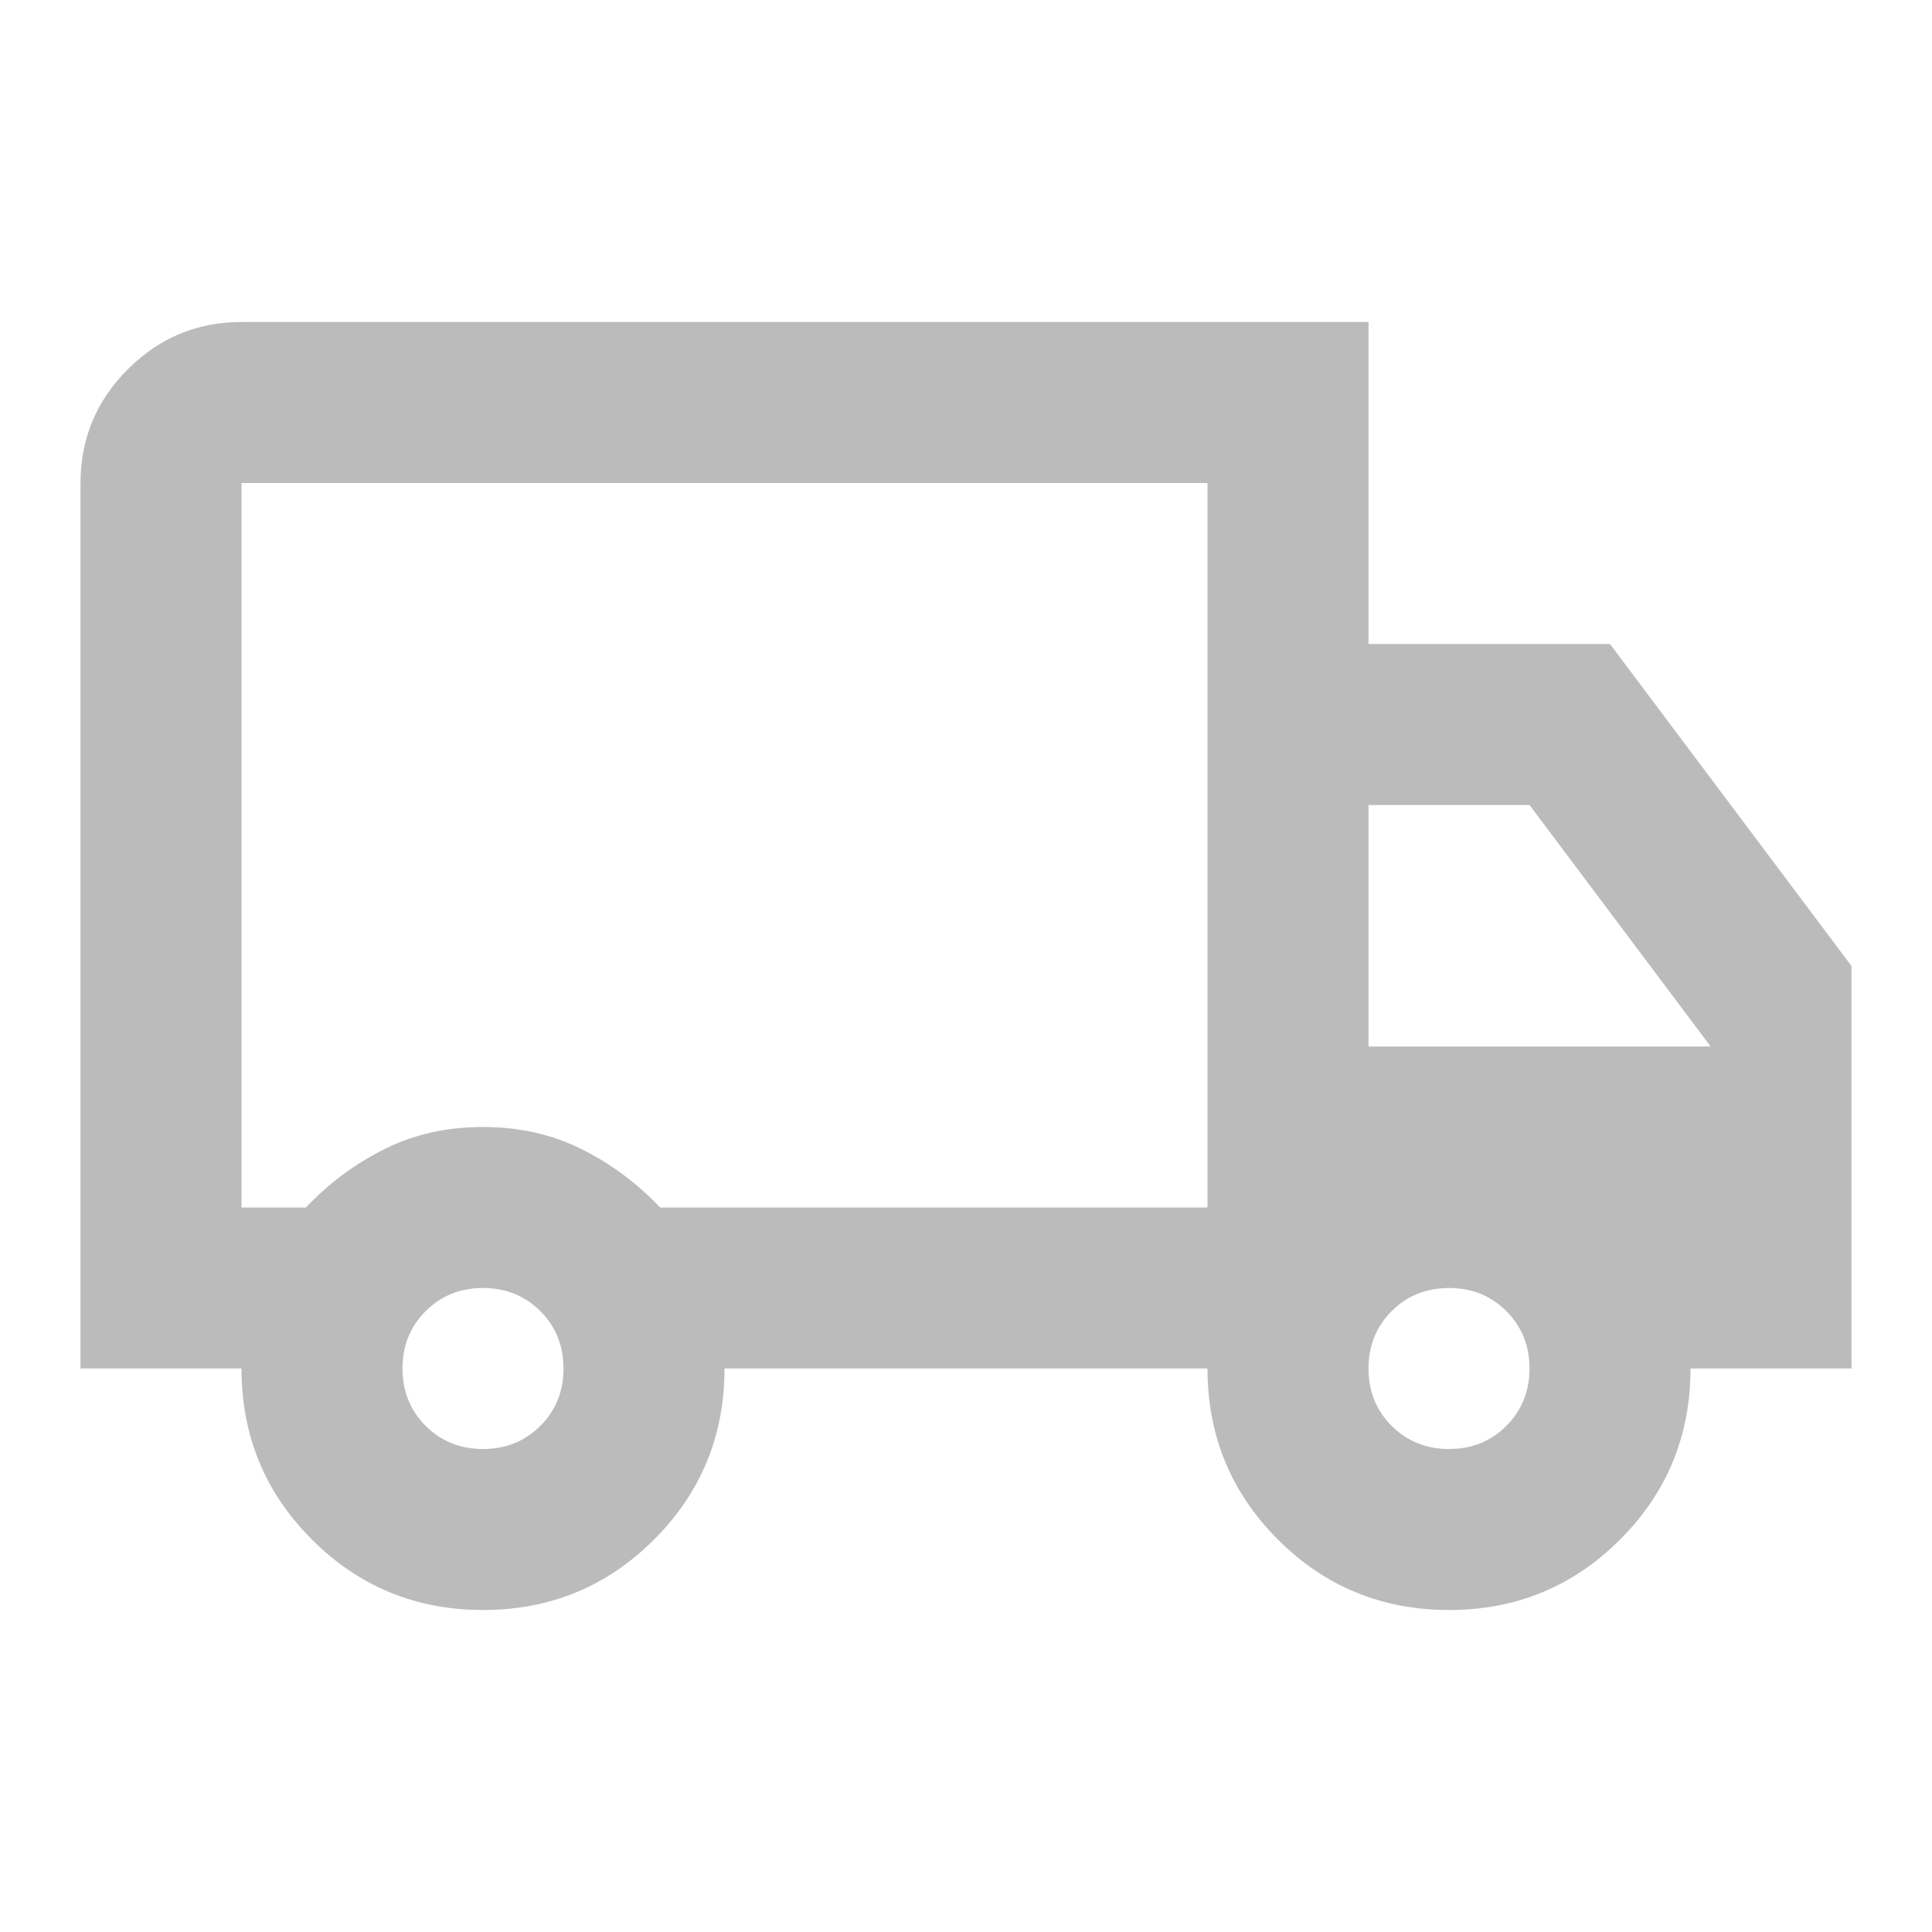
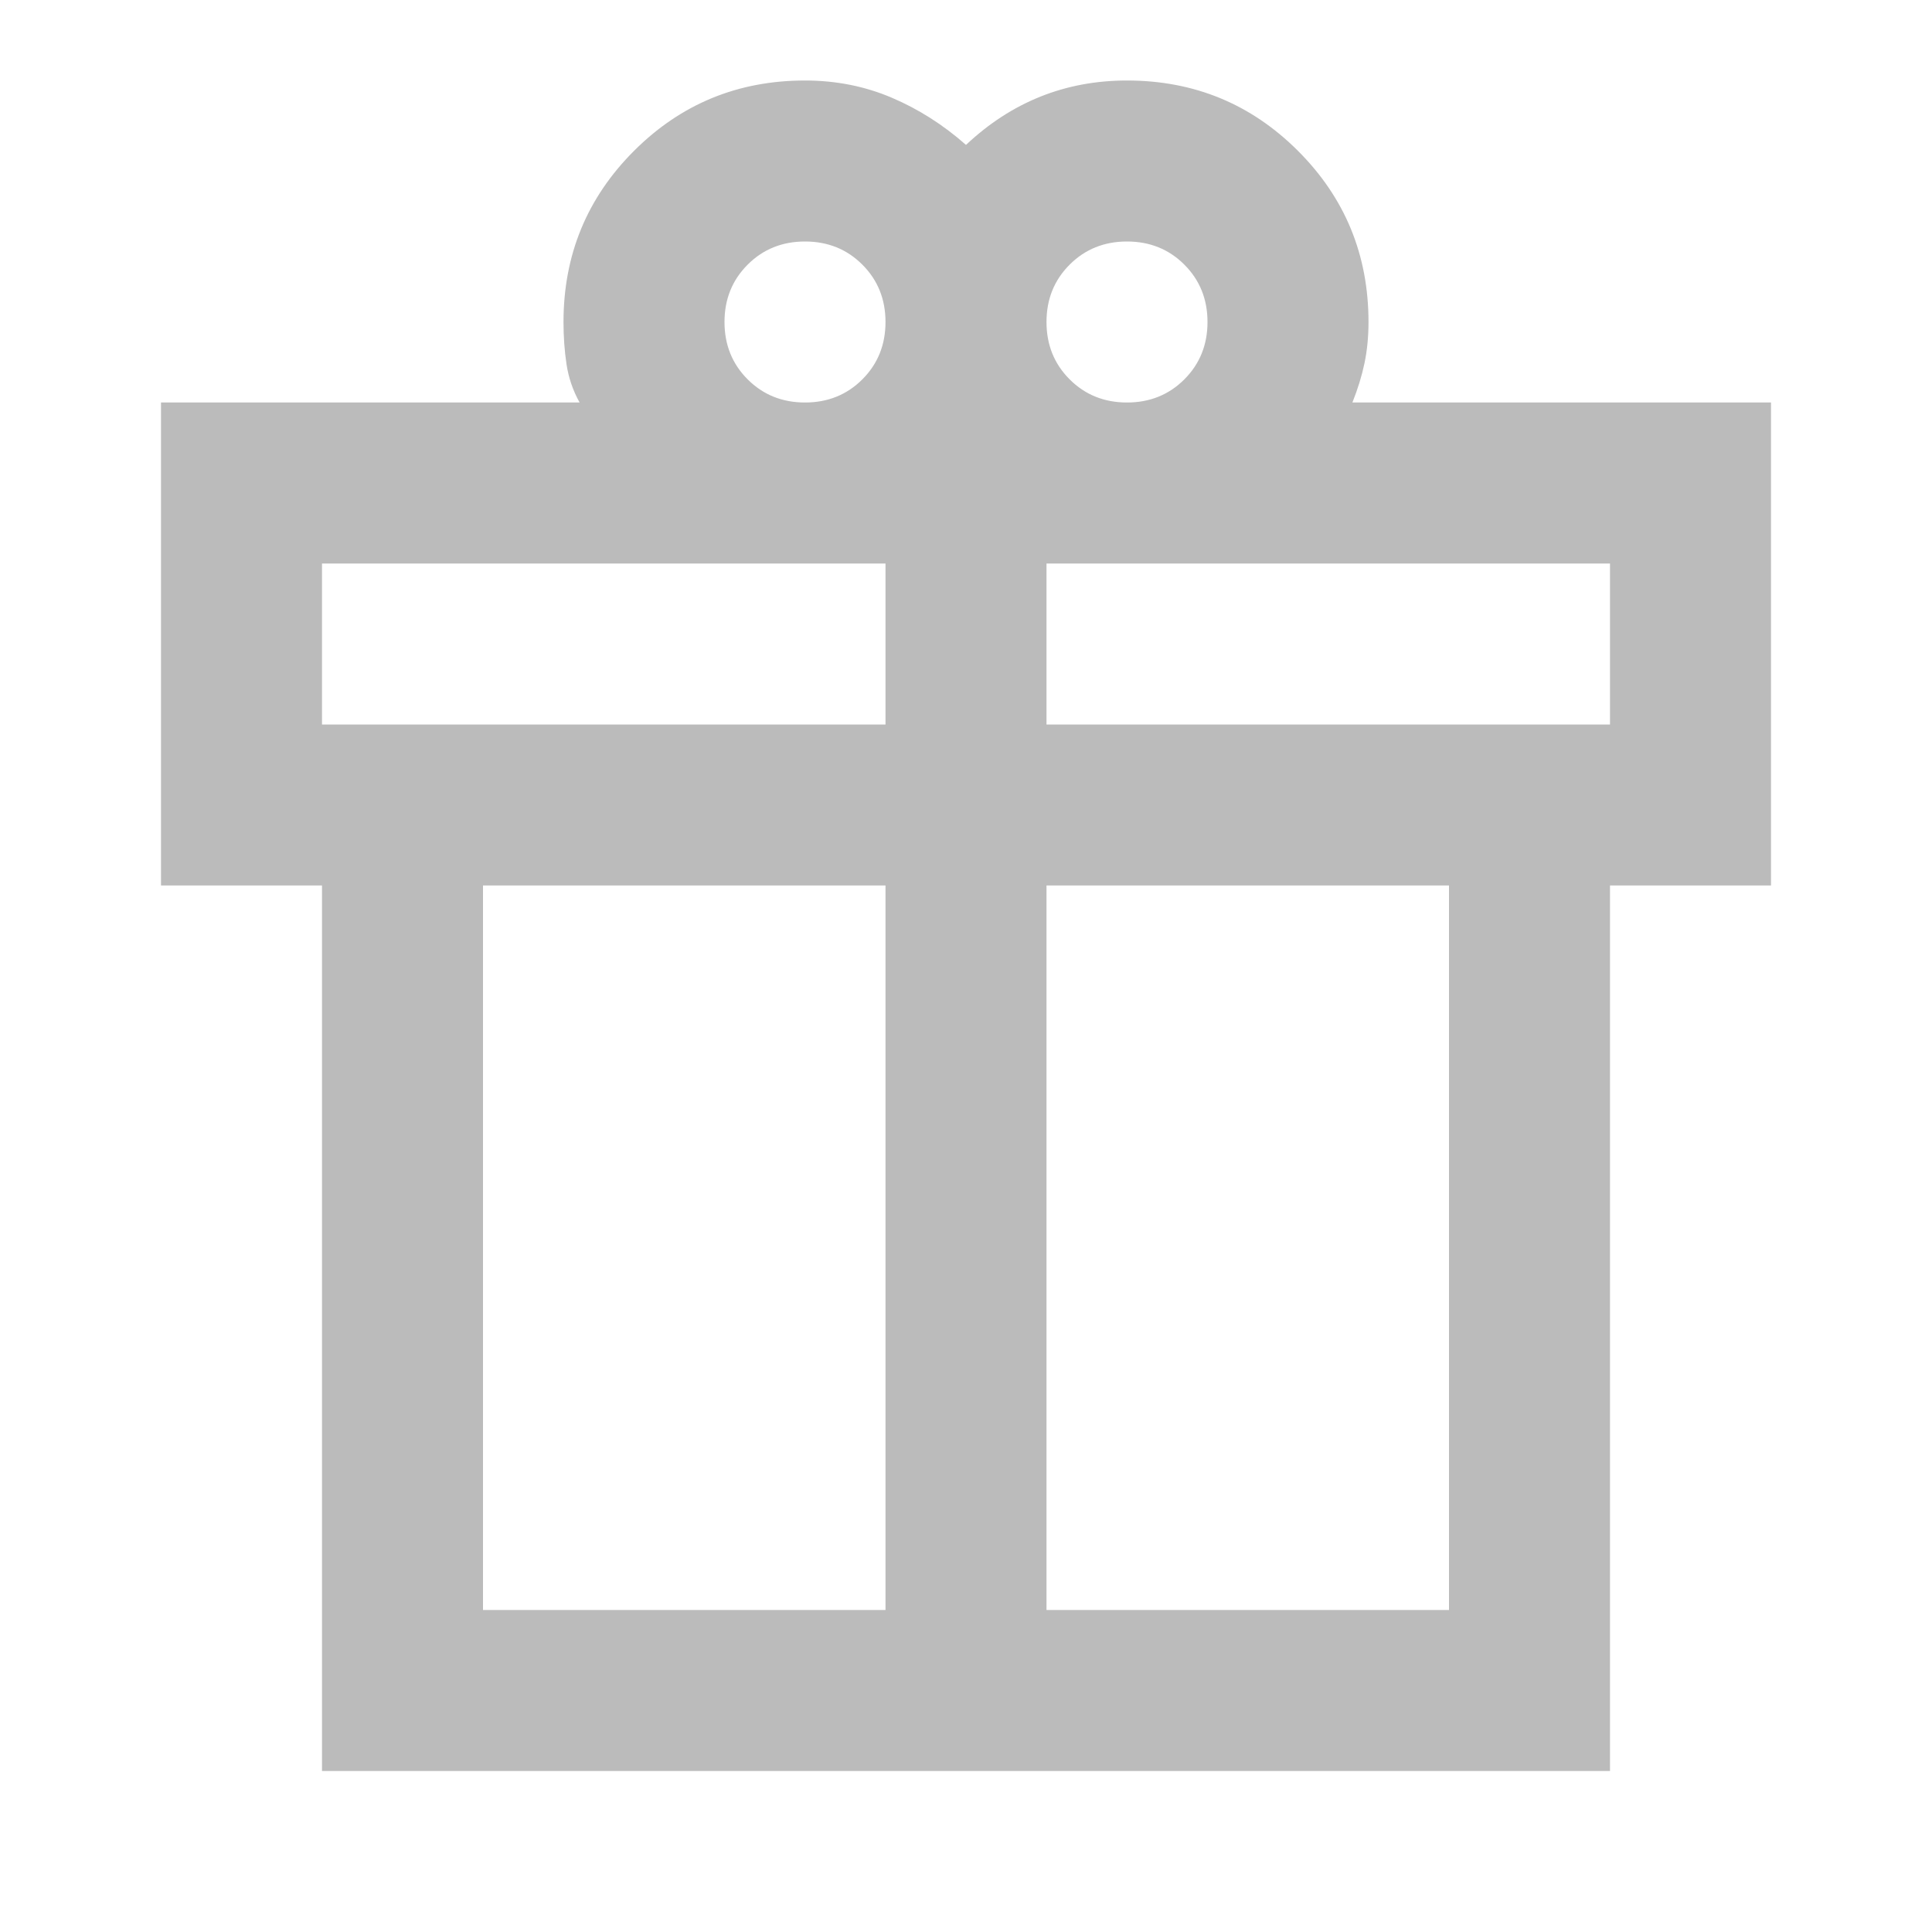
<svg xmlns="http://www.w3.org/2000/svg" height="24" viewBox="0 -960 960 960" width="24">
-   <path fill="#bbbbbb" d="M240-160q-50 0-85-35t-35-85H40v-440q0-33 23.5-56.5T120-800h560v160h120l120 160v200h-80q0 50-35 85t-85 35q-50 0-85-35t-35-85H360q0 50-35 85t-85 35Zm0-80q17 0 28.5-11.5T280-280q0-17-11.5-28.5T240-320q-17 0-28.5 11.5T200-280q0 17 11.5 28.5T240-240ZM120-360h32q17-18 39-29t49-11q27 0 49 11t39 29h272v-360H120v360Zm600 120q17 0 28.5-11.5T760-280q0-17-11.5-28.5T720-320q-17 0-28.5 11.5T680-280q0 17 11.5 28.5T720-240Zm-40-200h170l-90-120h-80v120ZM360-540Z" />
+   <path fill="#bbbbbb" d="M160-80v-440H80v-240h208q-5-9-6.5-19t-1.5-21q0-50 35-85t85-35q23 0 43 8.5t37 23.5q17-16 37-24t43-8q50 0 85 35t35 85q0 11-2 20.5t-6 19.5h208v240h-80v440H160Zm400-760q-17 0-28.5 11.5T520-800q0 17 11.5 28.5T560-760q17 0 28.5-11.5T600-800q0-17-11.5-28.5T560-840Zm-200 40q0 17 11.5 28.5T400-760q17 0 28.5-11.5T440-800q0-17-11.5-28.5T400-840q-17 0-28.5 11.5T360-800ZM160-680v80h280v-80H160Zm280 520v-360H240v360h200Zm80 0h200v-360H520v360Zm280-440v-80H520v80h280Z" />
</svg>
